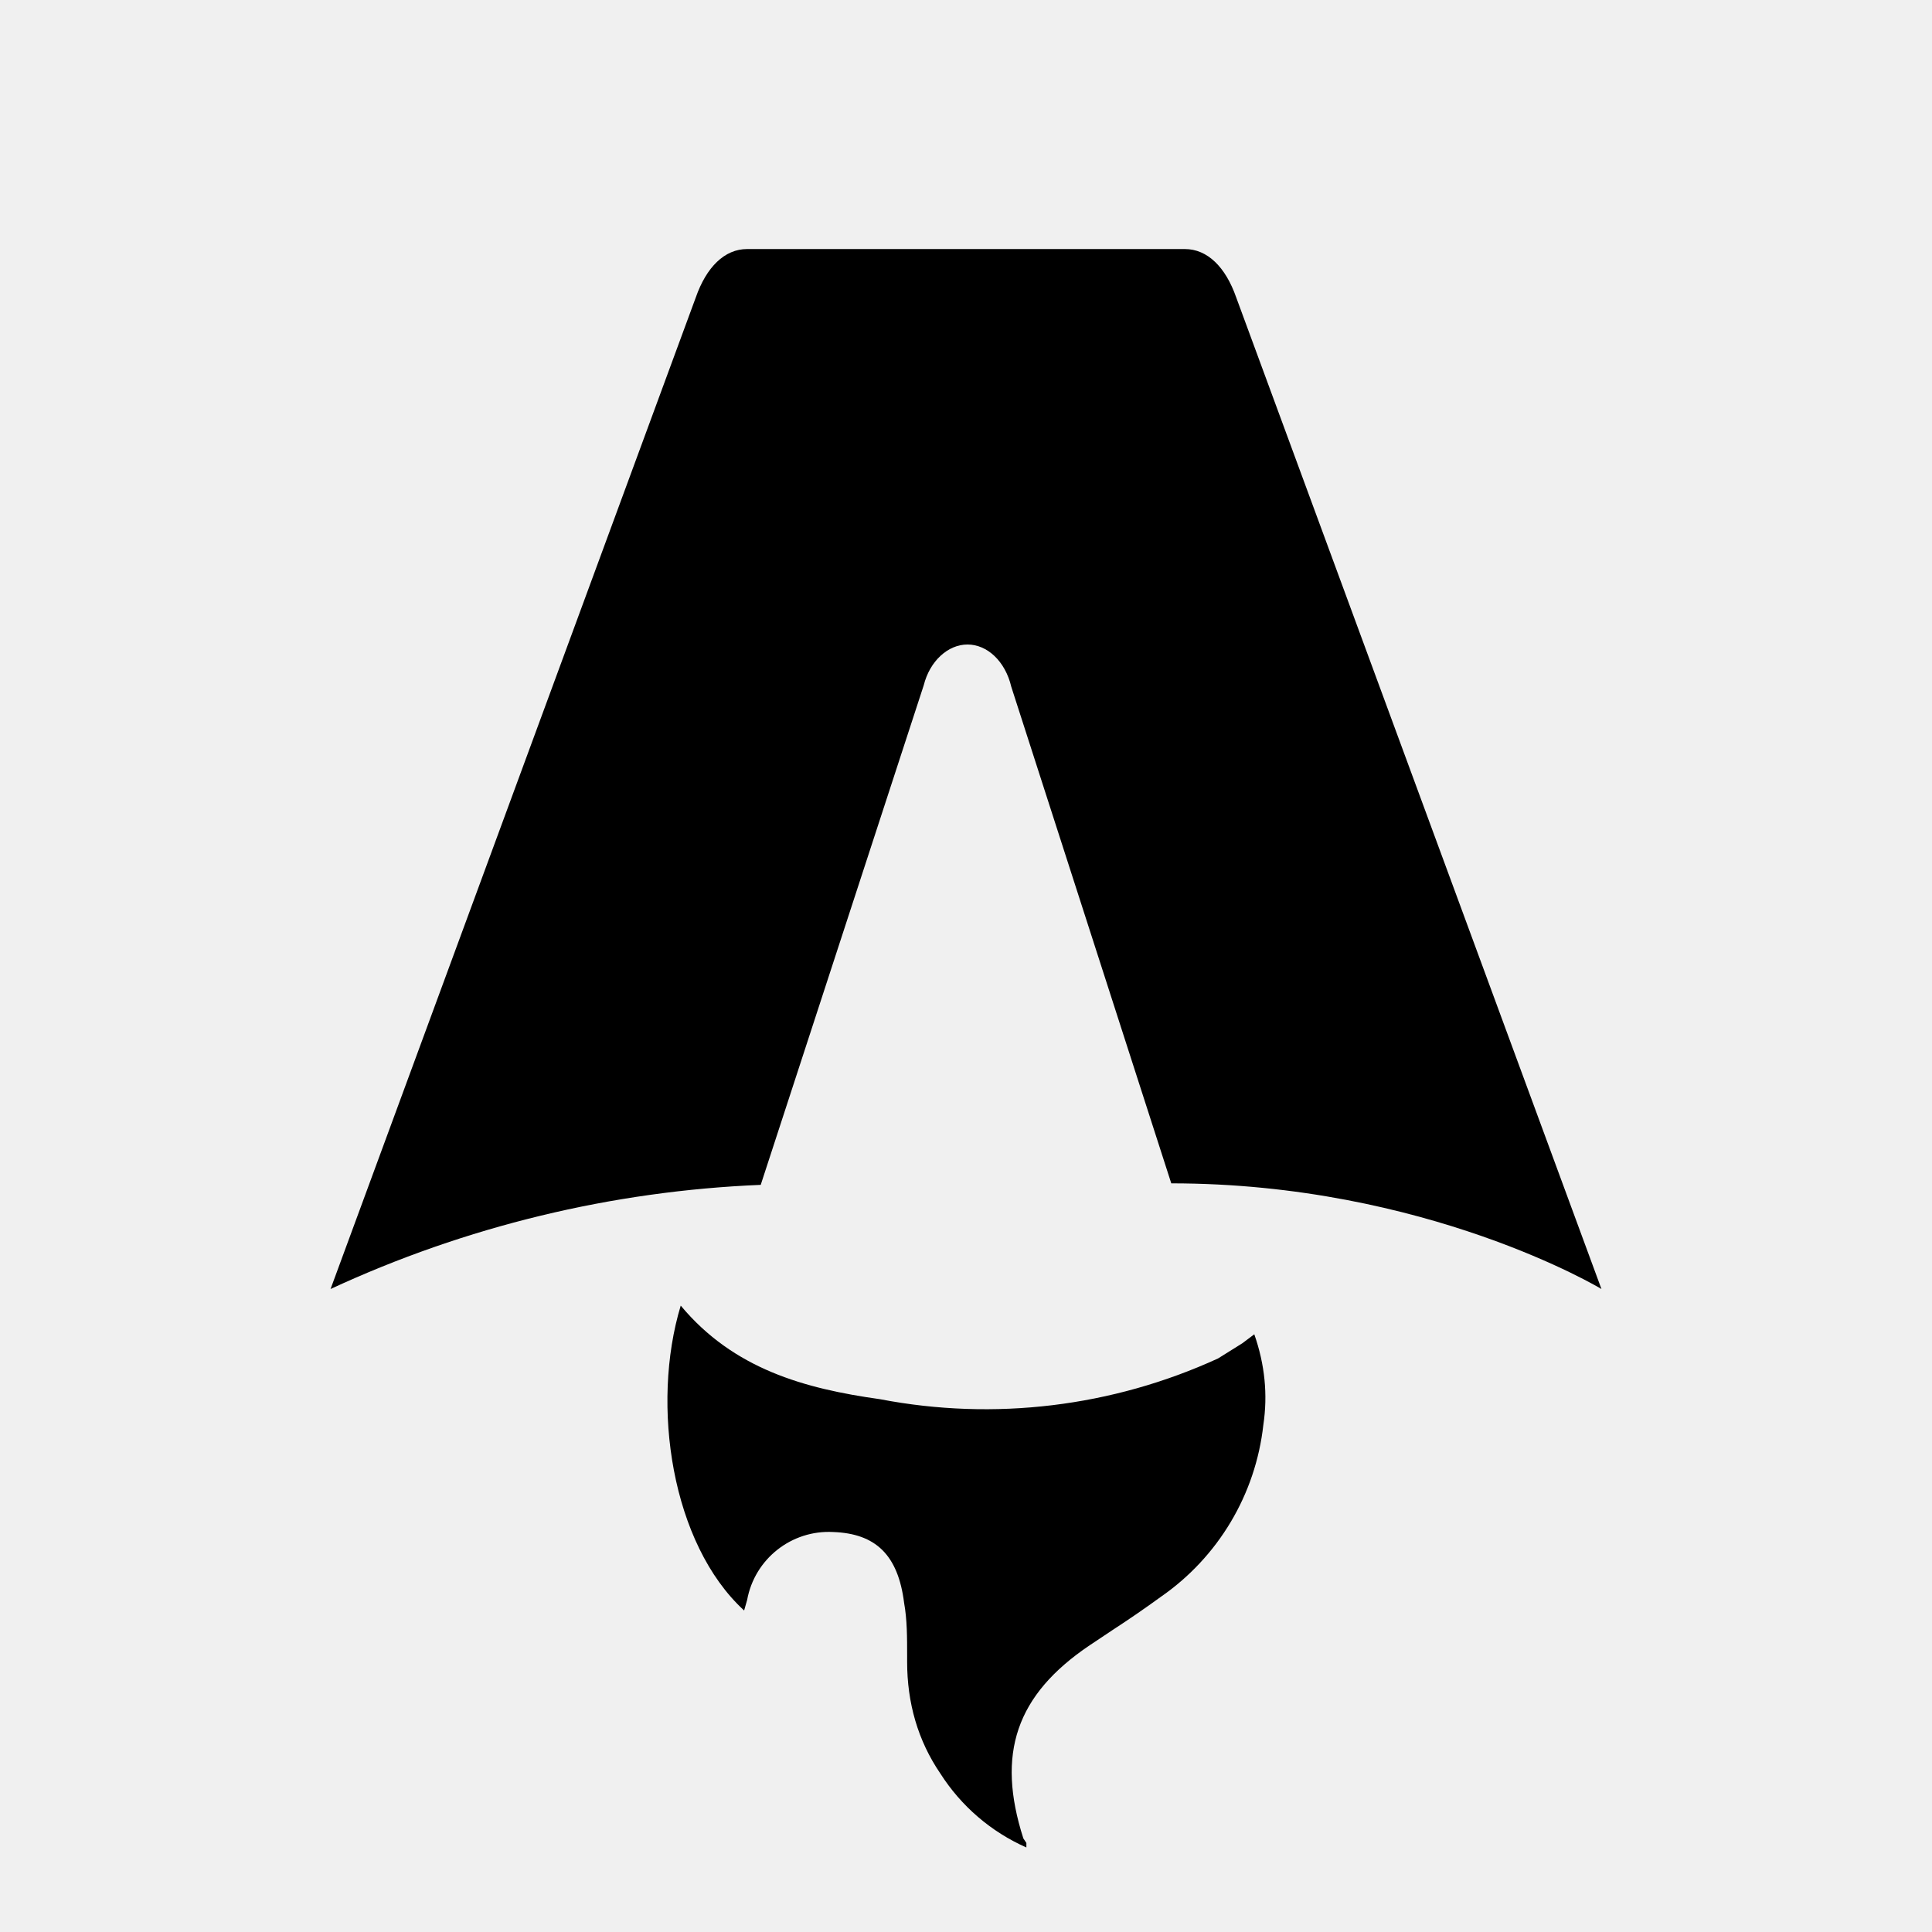
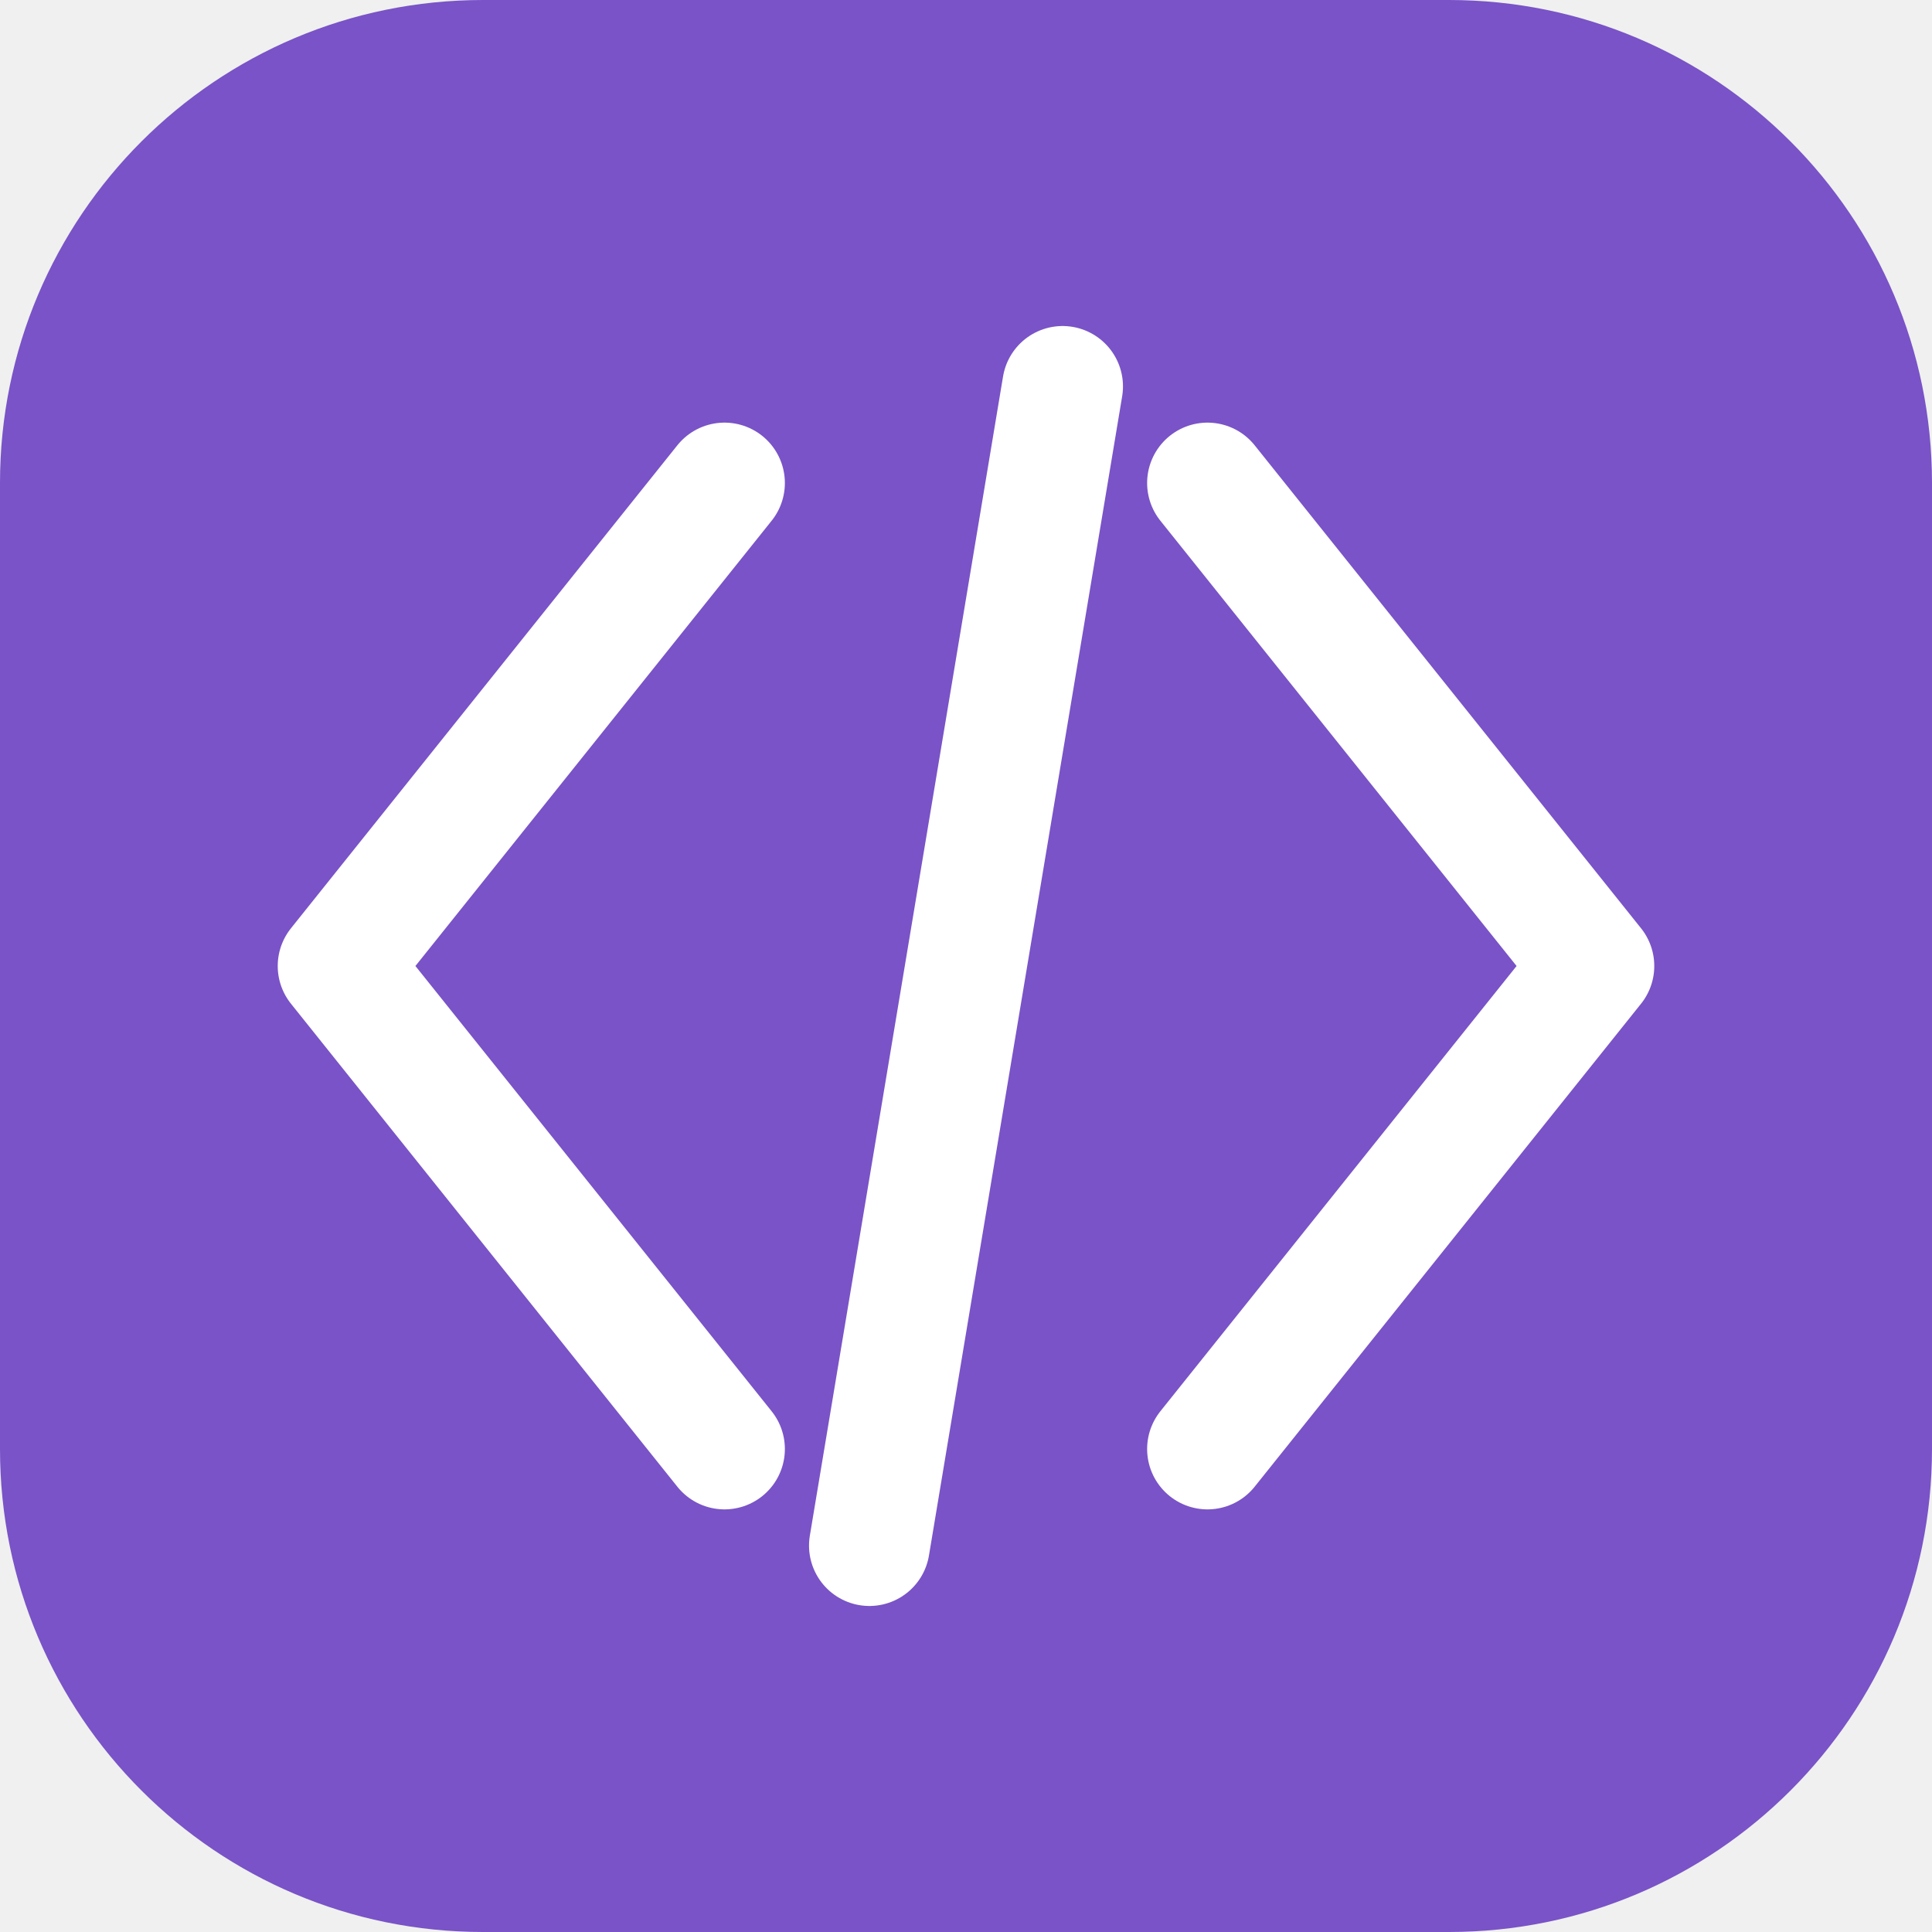
- <svg xmlns="http://www.w3.org/2000/svg" fill="none" viewBox="0 0 128 128">
-   <path d="M50.4 78.5a75.1 75.1 0 0 0-28.5 6.9l24.2-65.7c.7-2 1.9-3.2 3.4-3.2h29c1.5 0 2.7 1.2 3.4 3.2l24.2 65.7s-11.6-7-28.5-7L67 45.5c-.4-1.7-1.6-2.8-2.9-2.8-1.3 0-2.5 1.1-2.9 2.7L50.4 78.5Zm-1.1 28.2Zm-4.2-20.2c-2 6.6-.6 15.8 4.2 20.2a17.5 17.5 0 0 1 .2-.7 5.5 5.5 0 0 1 5.7-4.5c2.8.1 4.3 1.5 4.7 4.7.2 1.1.2 2.3.2 3.5v.4c0 2.7.7 5.2 2.2 7.4a13 13 0 0 0 5.7 4.9v-.3l-.2-.3c-1.8-5.6-.5-9.5 4.4-12.8l1.5-1a73 73 0 0 0 3.2-2.2 16 16 0 0 0 6.8-11.4c.3-2 .1-4-.6-6l-.8.6-1.6 1a37 37 0 0 1-22.4 2.7c-5-.7-9.7-2-13.2-6.2Z" />
-   <style>
-         path { fill: #000; }
-         @media (prefers-color-scheme: dark) {
-             path { fill: #FFF; }
-         }
-     </style>
+ <svg xmlns="http://www.w3.org/2000/svg" viewBox="0 0 40 40">
+   <rect width="40" height="40" rx="10" fill="#7953c7" />
+   <path d="m15 10-8 10 8 10m10-20 8 10-8 10m-3-22-4 24" fill="none" stroke="#fff" stroke-width="2.5" stroke-linecap="round" stroke-linejoin="round" />
</svg>
